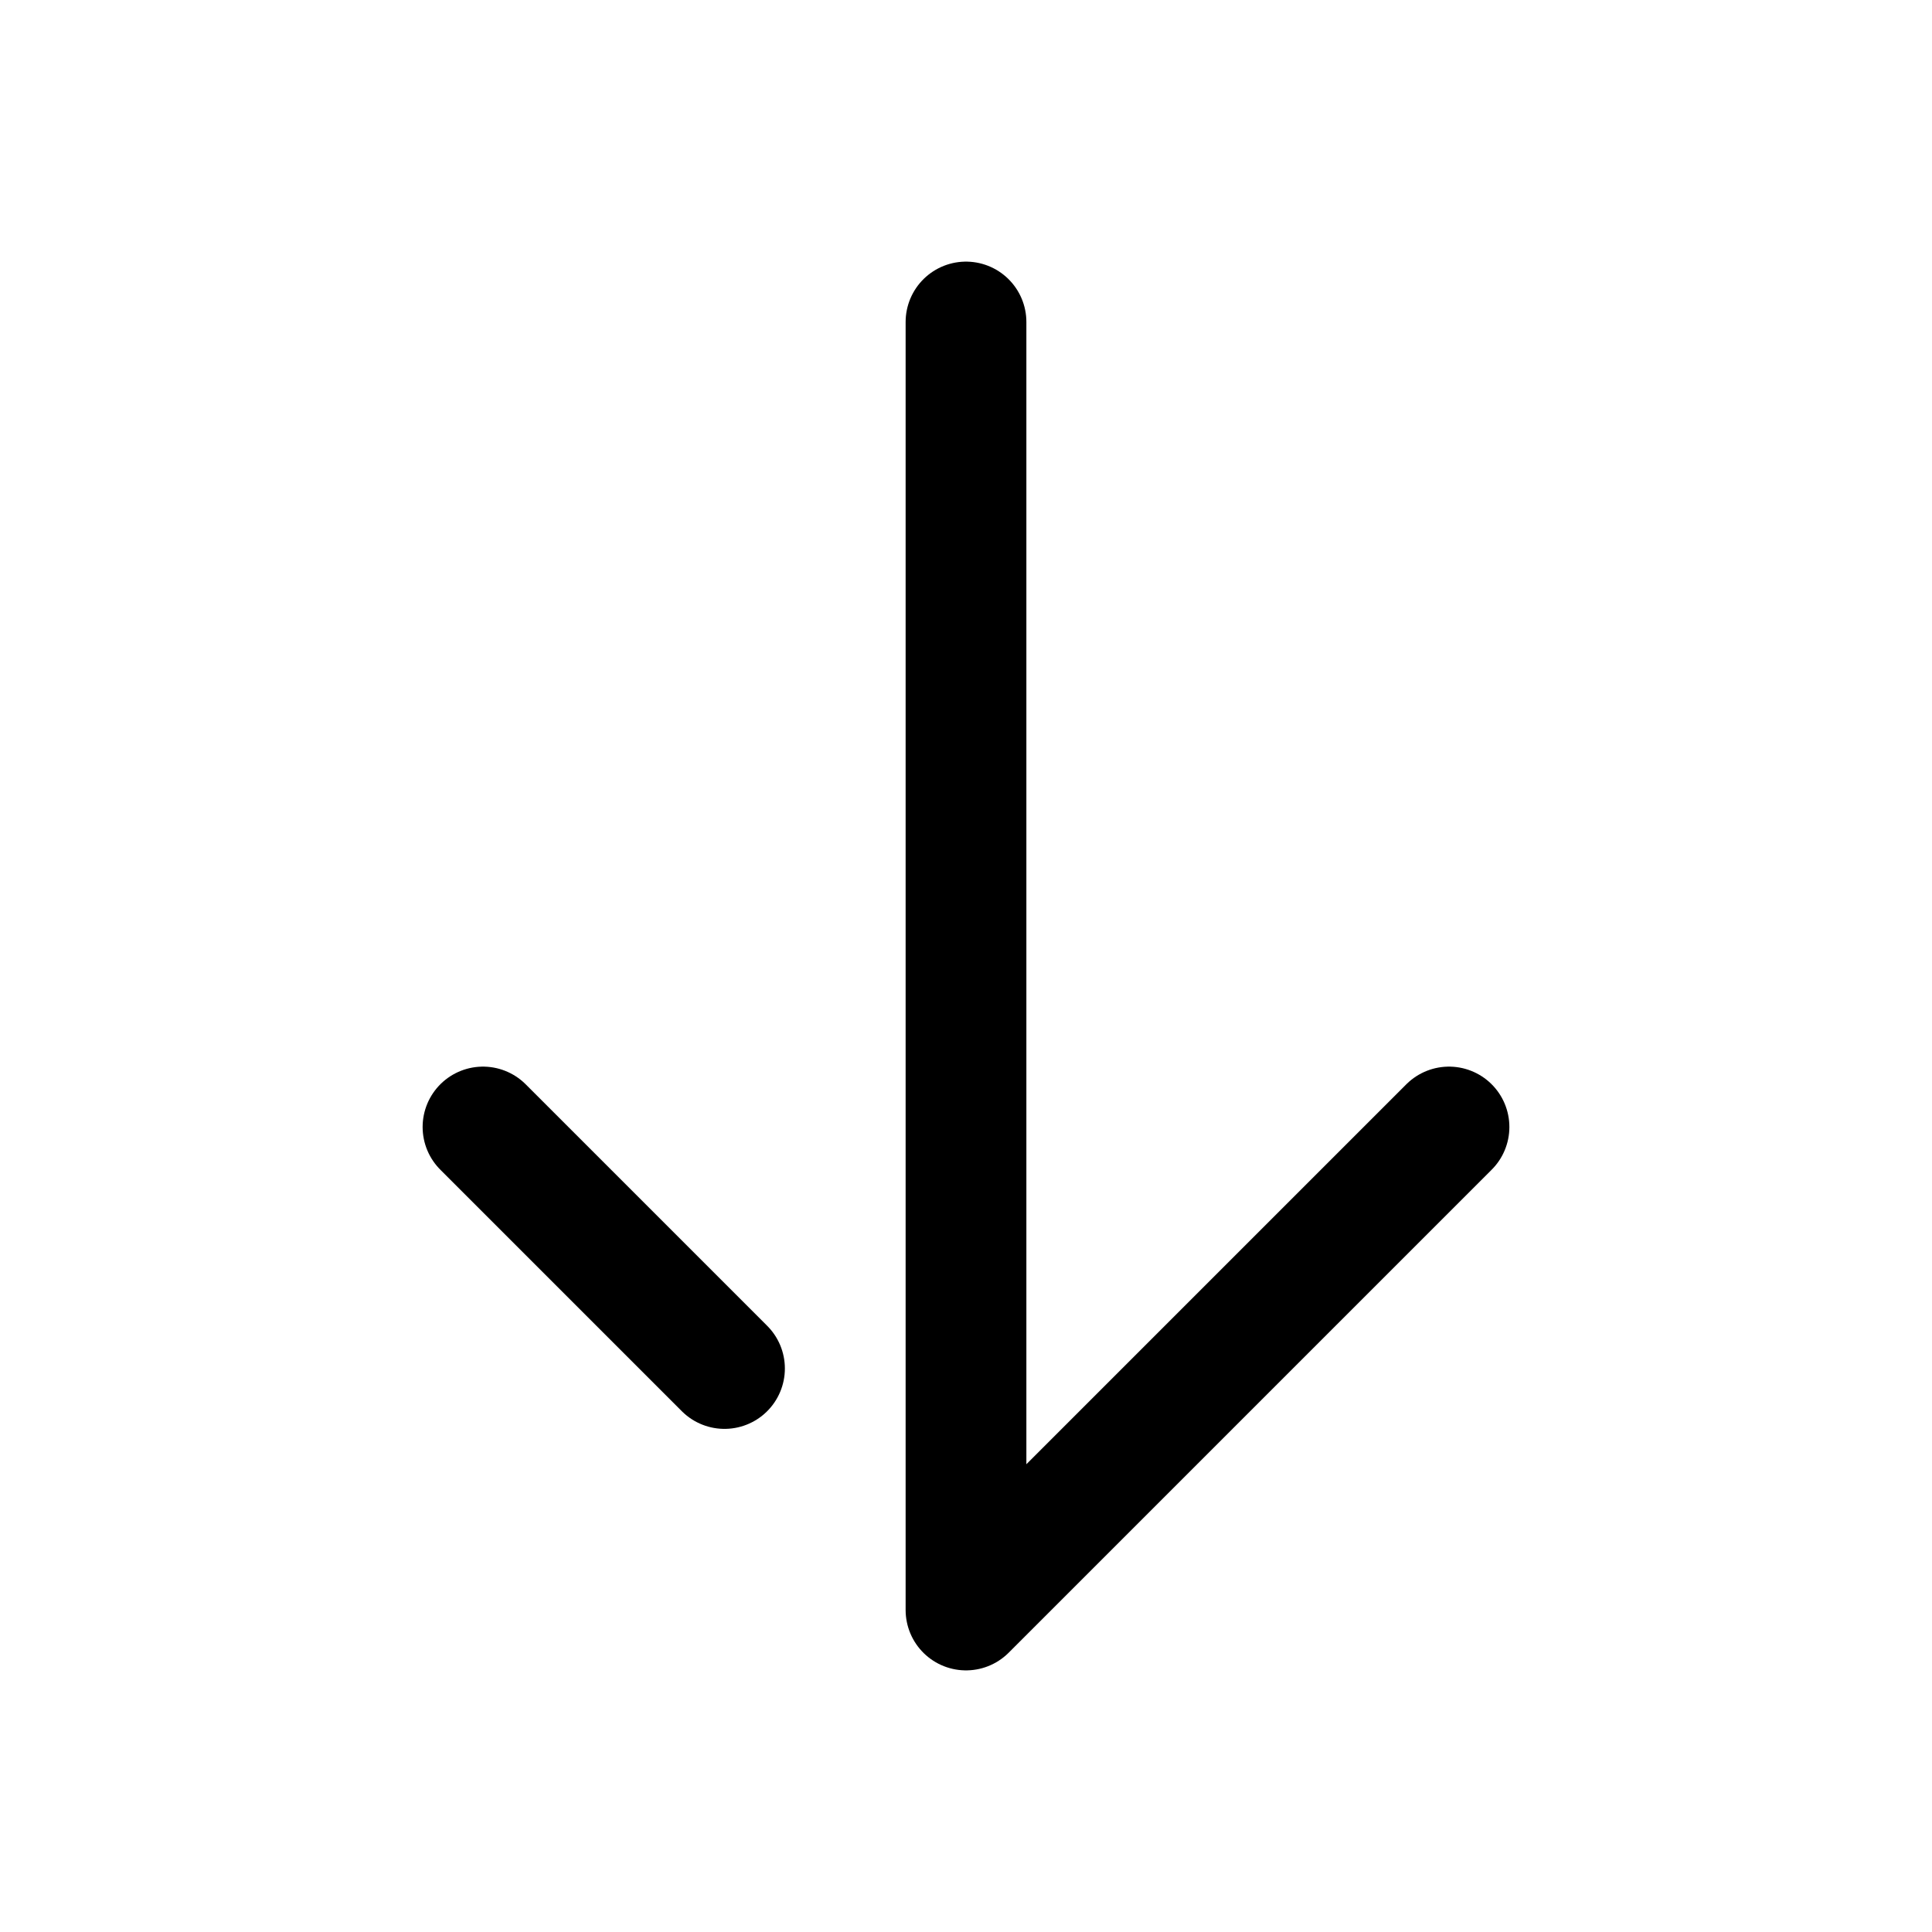
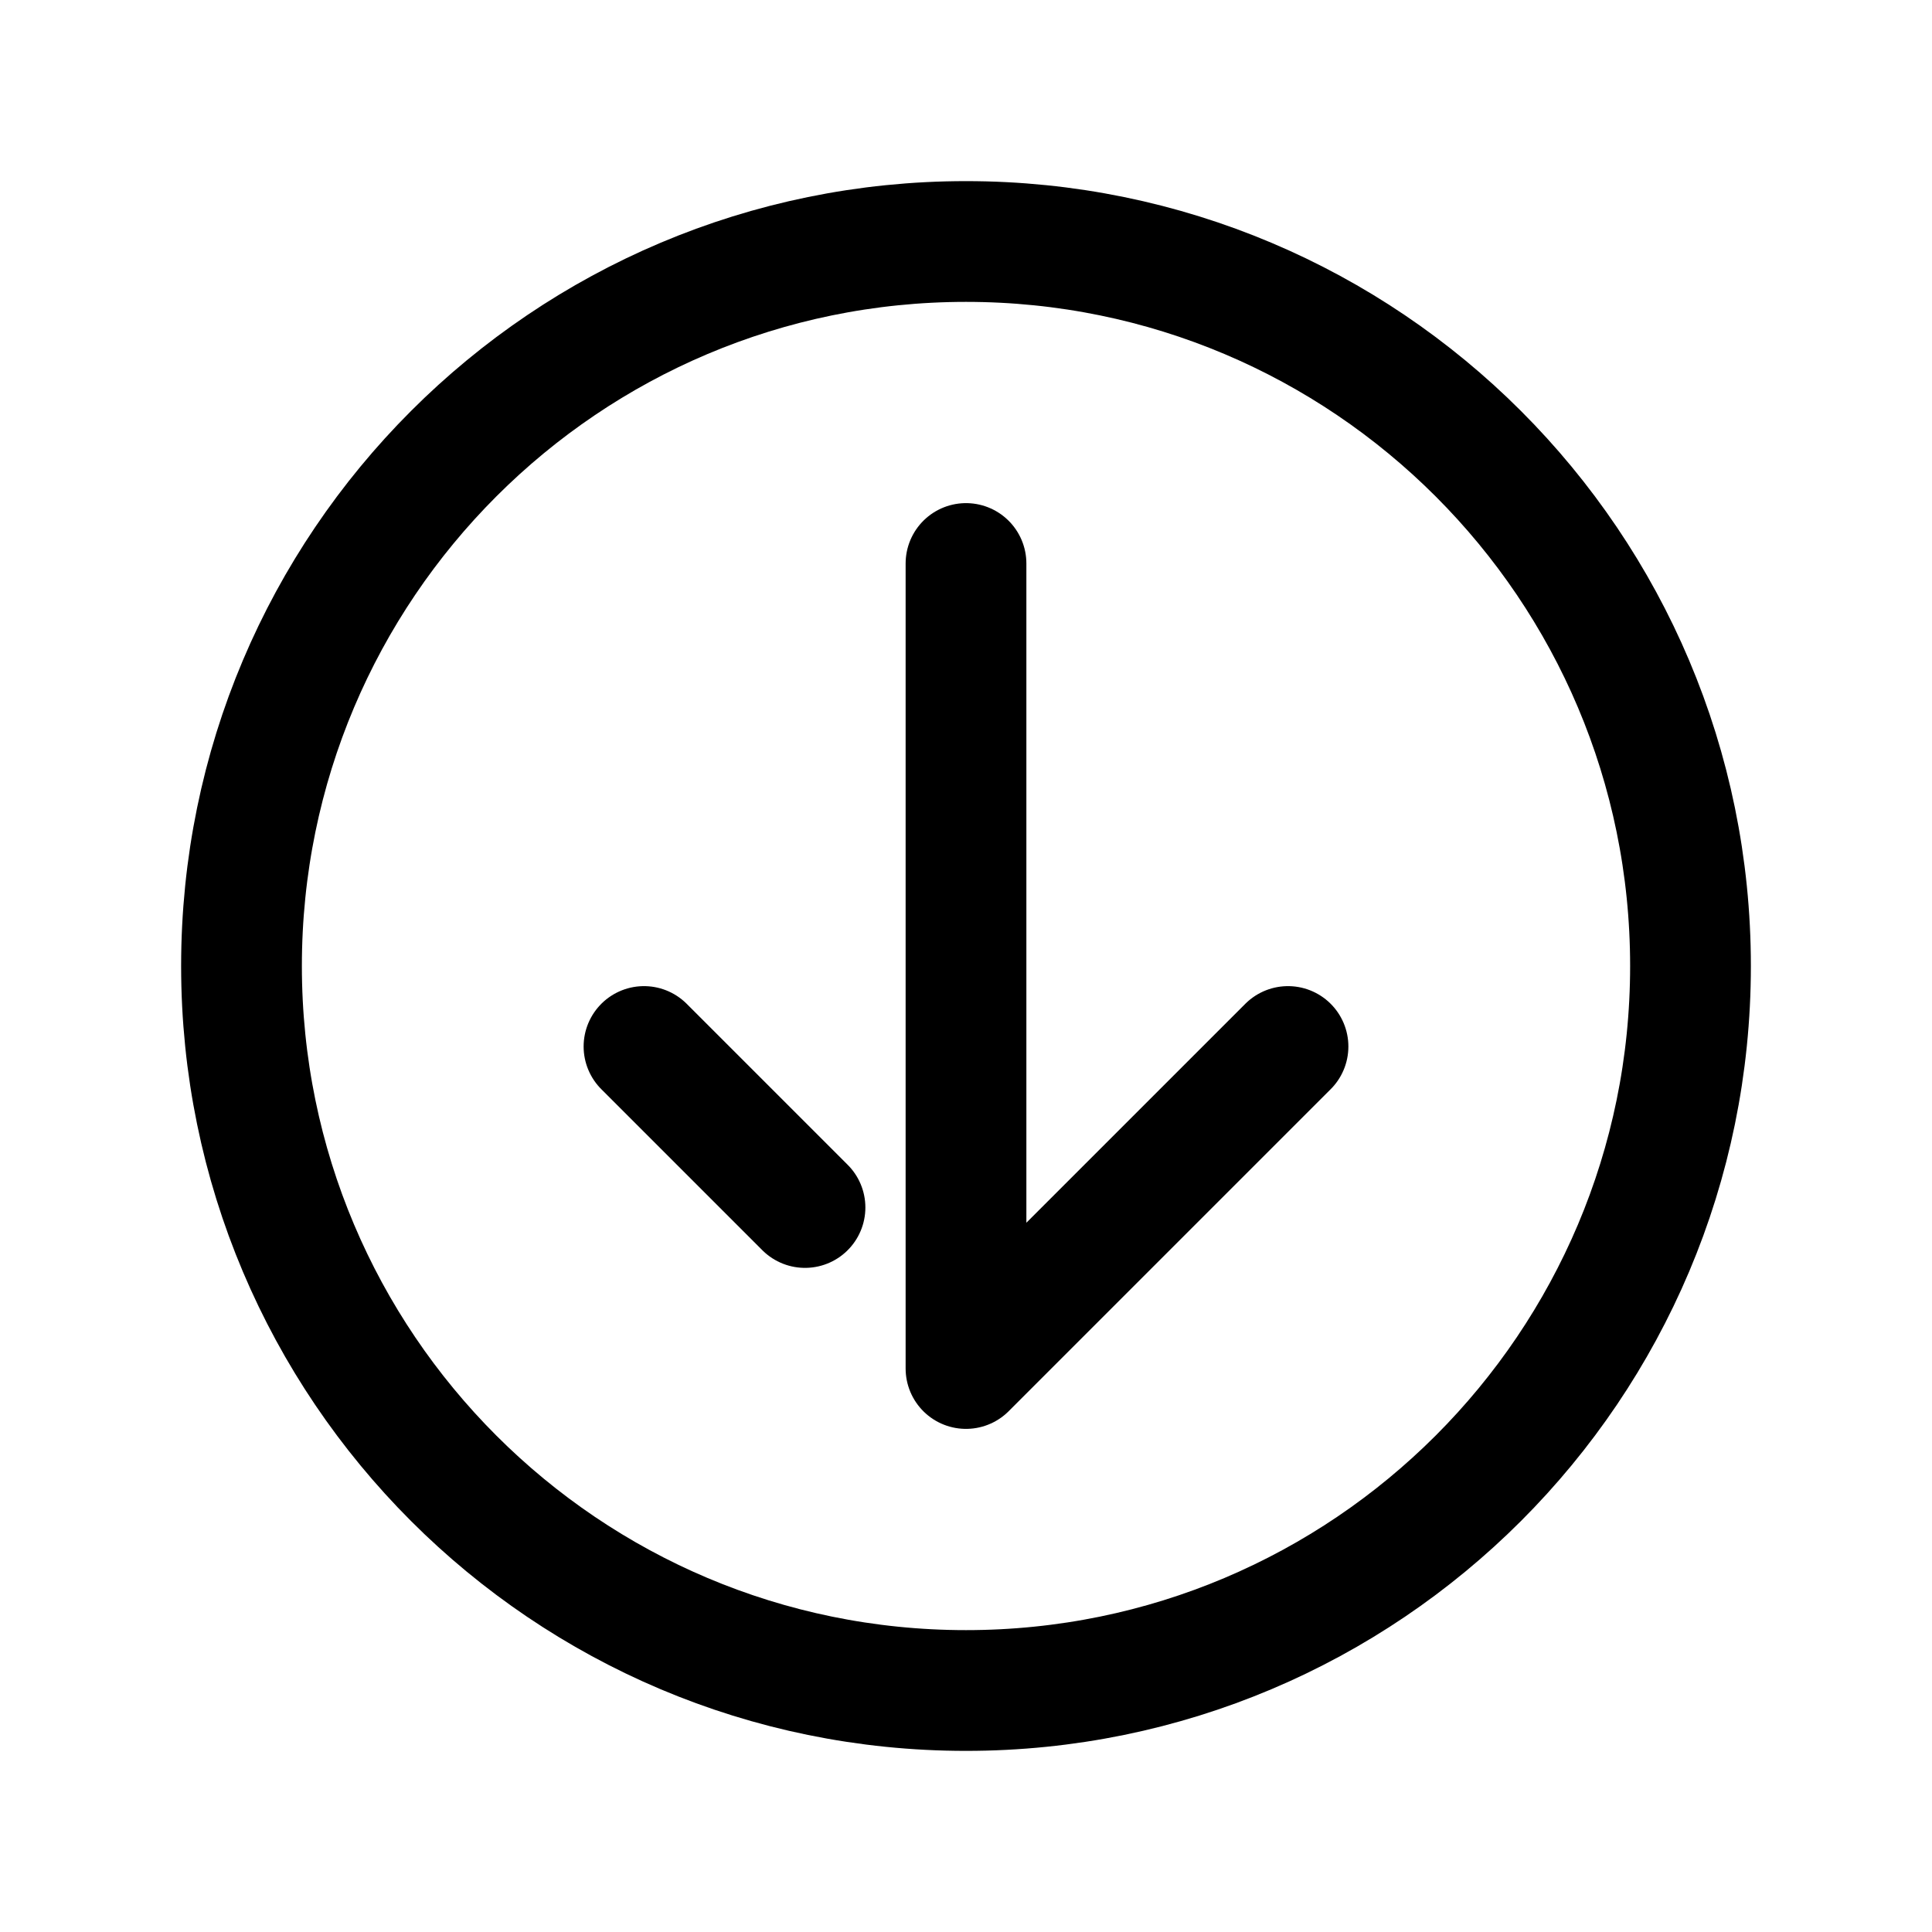
<svg xmlns="http://www.w3.org/2000/svg" id="icon" viewBox="0 0 24 24" fill="none">
-   <path d="M12 4L12 20L18 14M9 17L6 14" stroke="currentColor" stroke-width="1.5" stroke-linecap="round" stroke-linejoin="round" />
+   <path d="M12 7L12 17L16 13M10 15L8 13M21 12C21 16.971 16.971 21 12 21C7.029 21 3 16.971 3 12C3 7.029 7.029 3 12 3C16.971 3 21 7.029 21 12Z" stroke="currentColor" stroke-width="1.5" stroke-linecap="round" stroke-linejoin="round" />
</svg>
